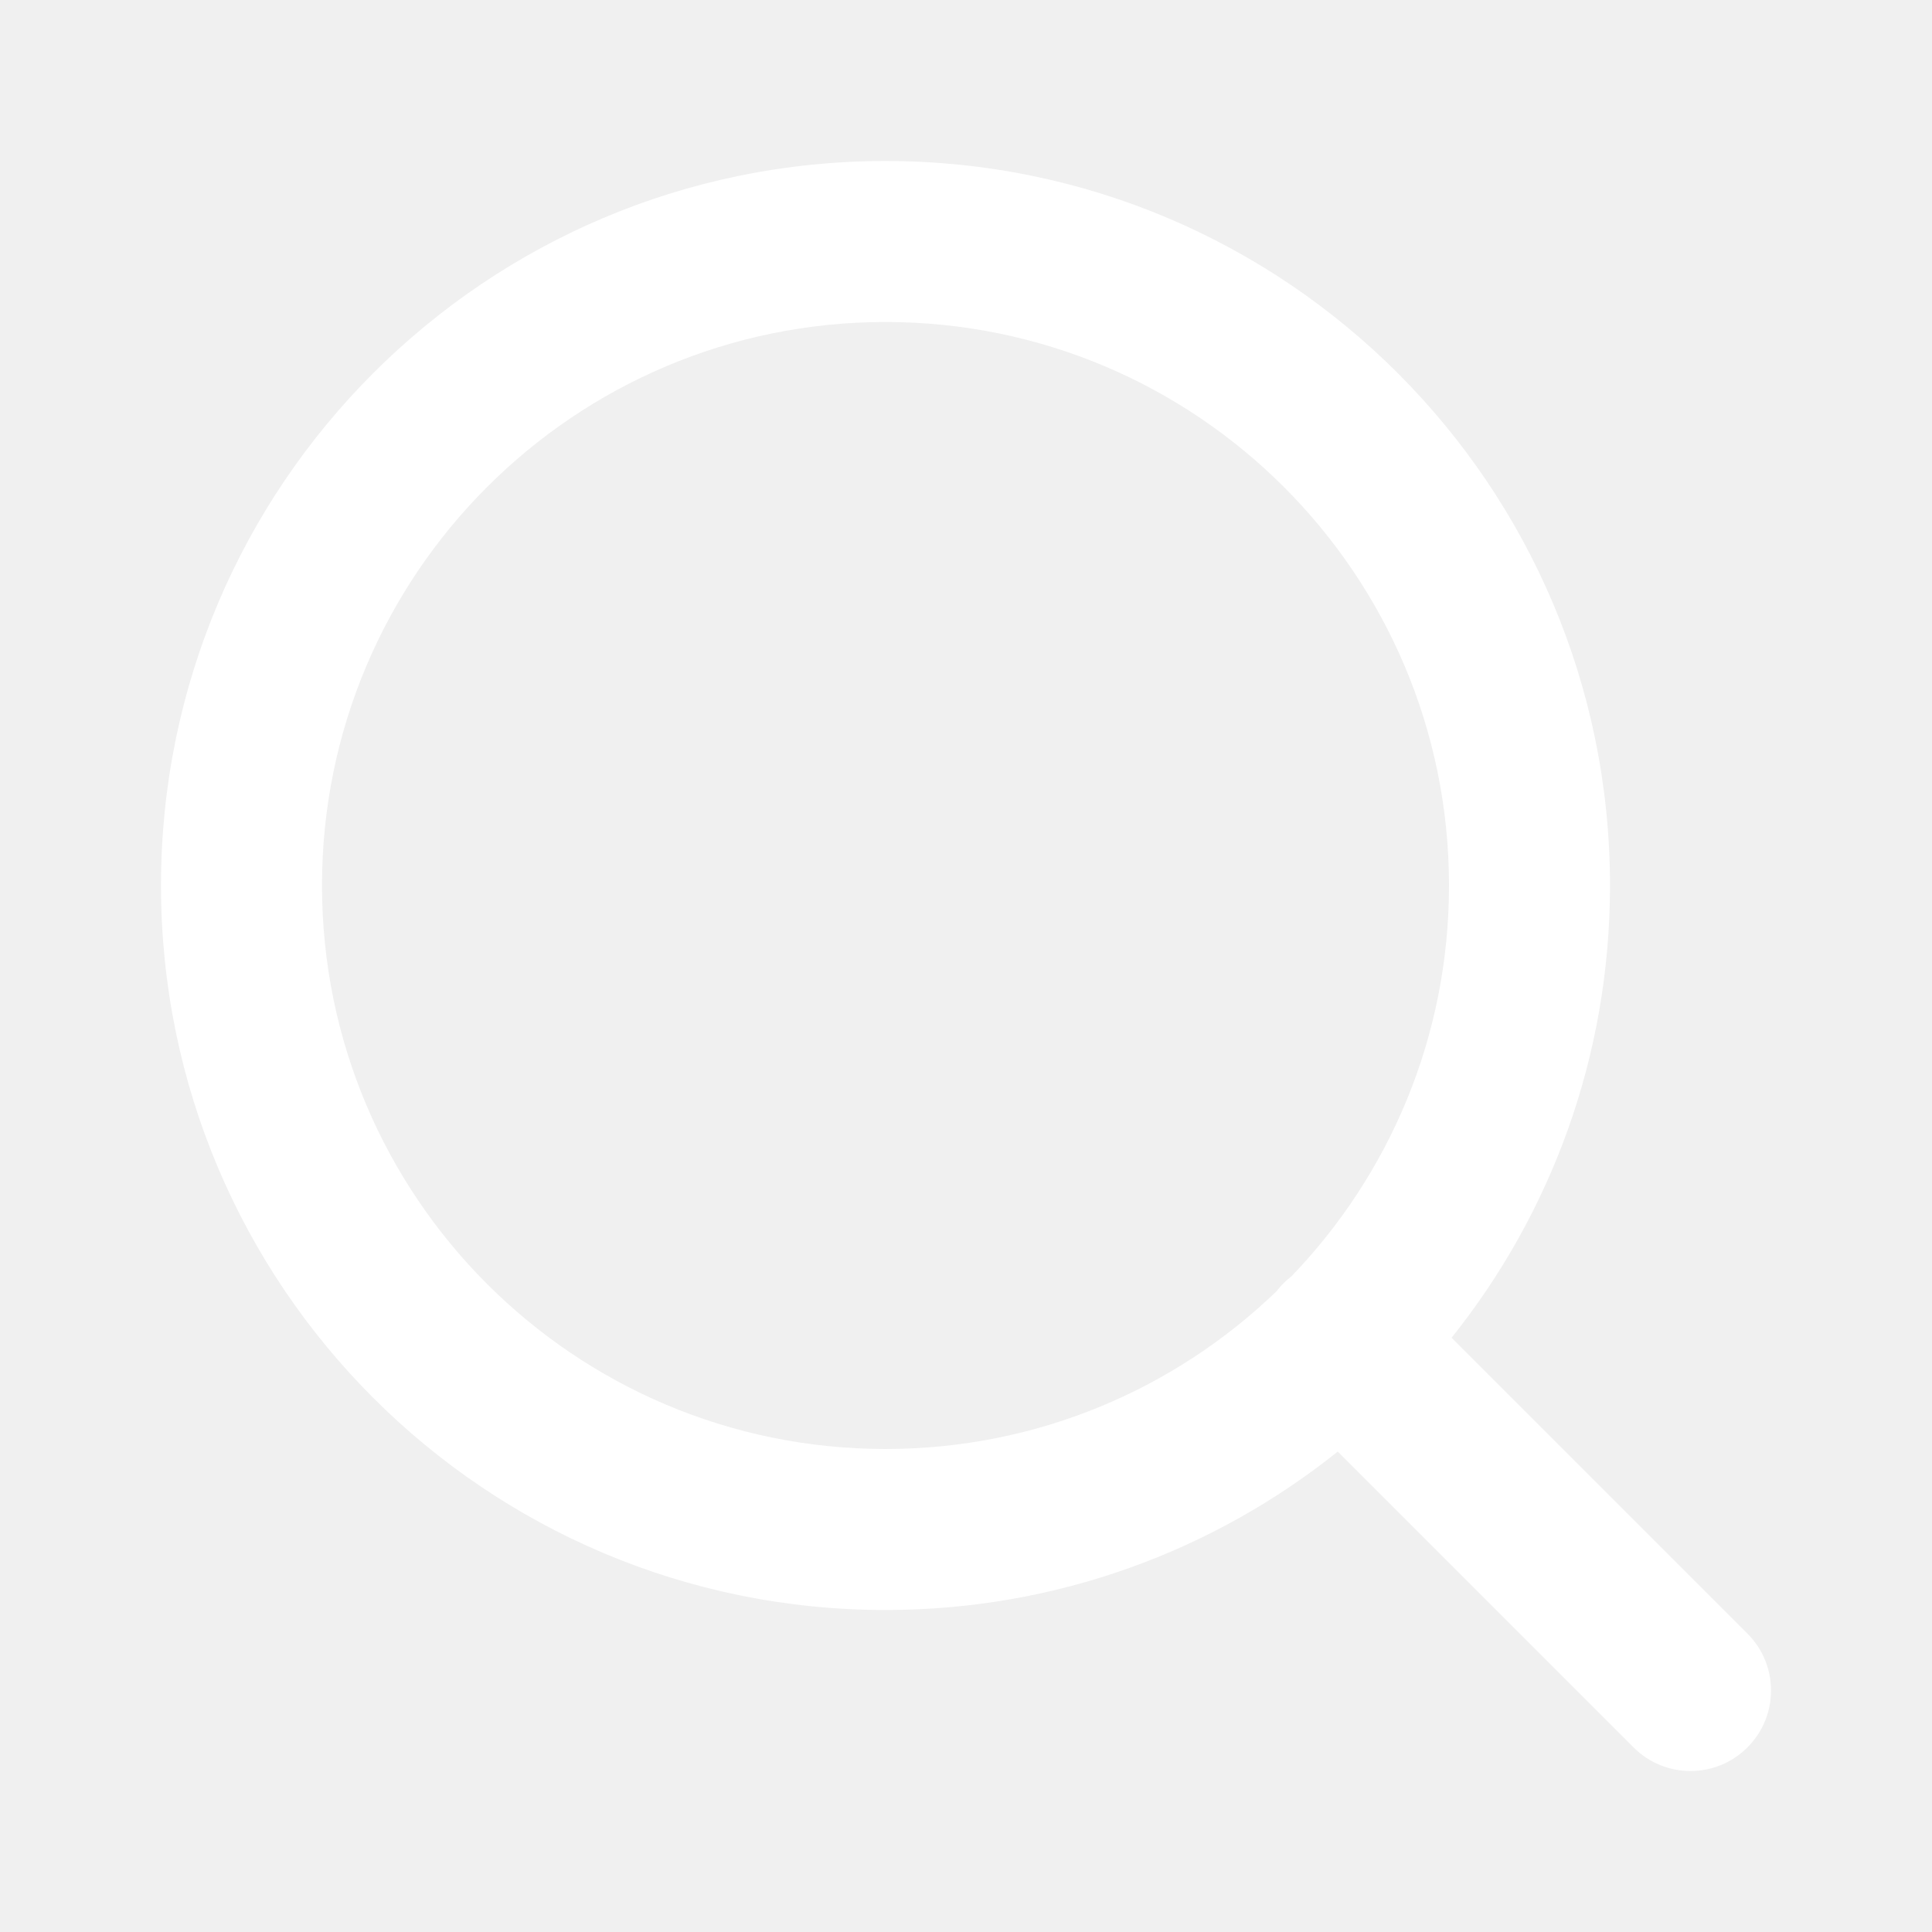
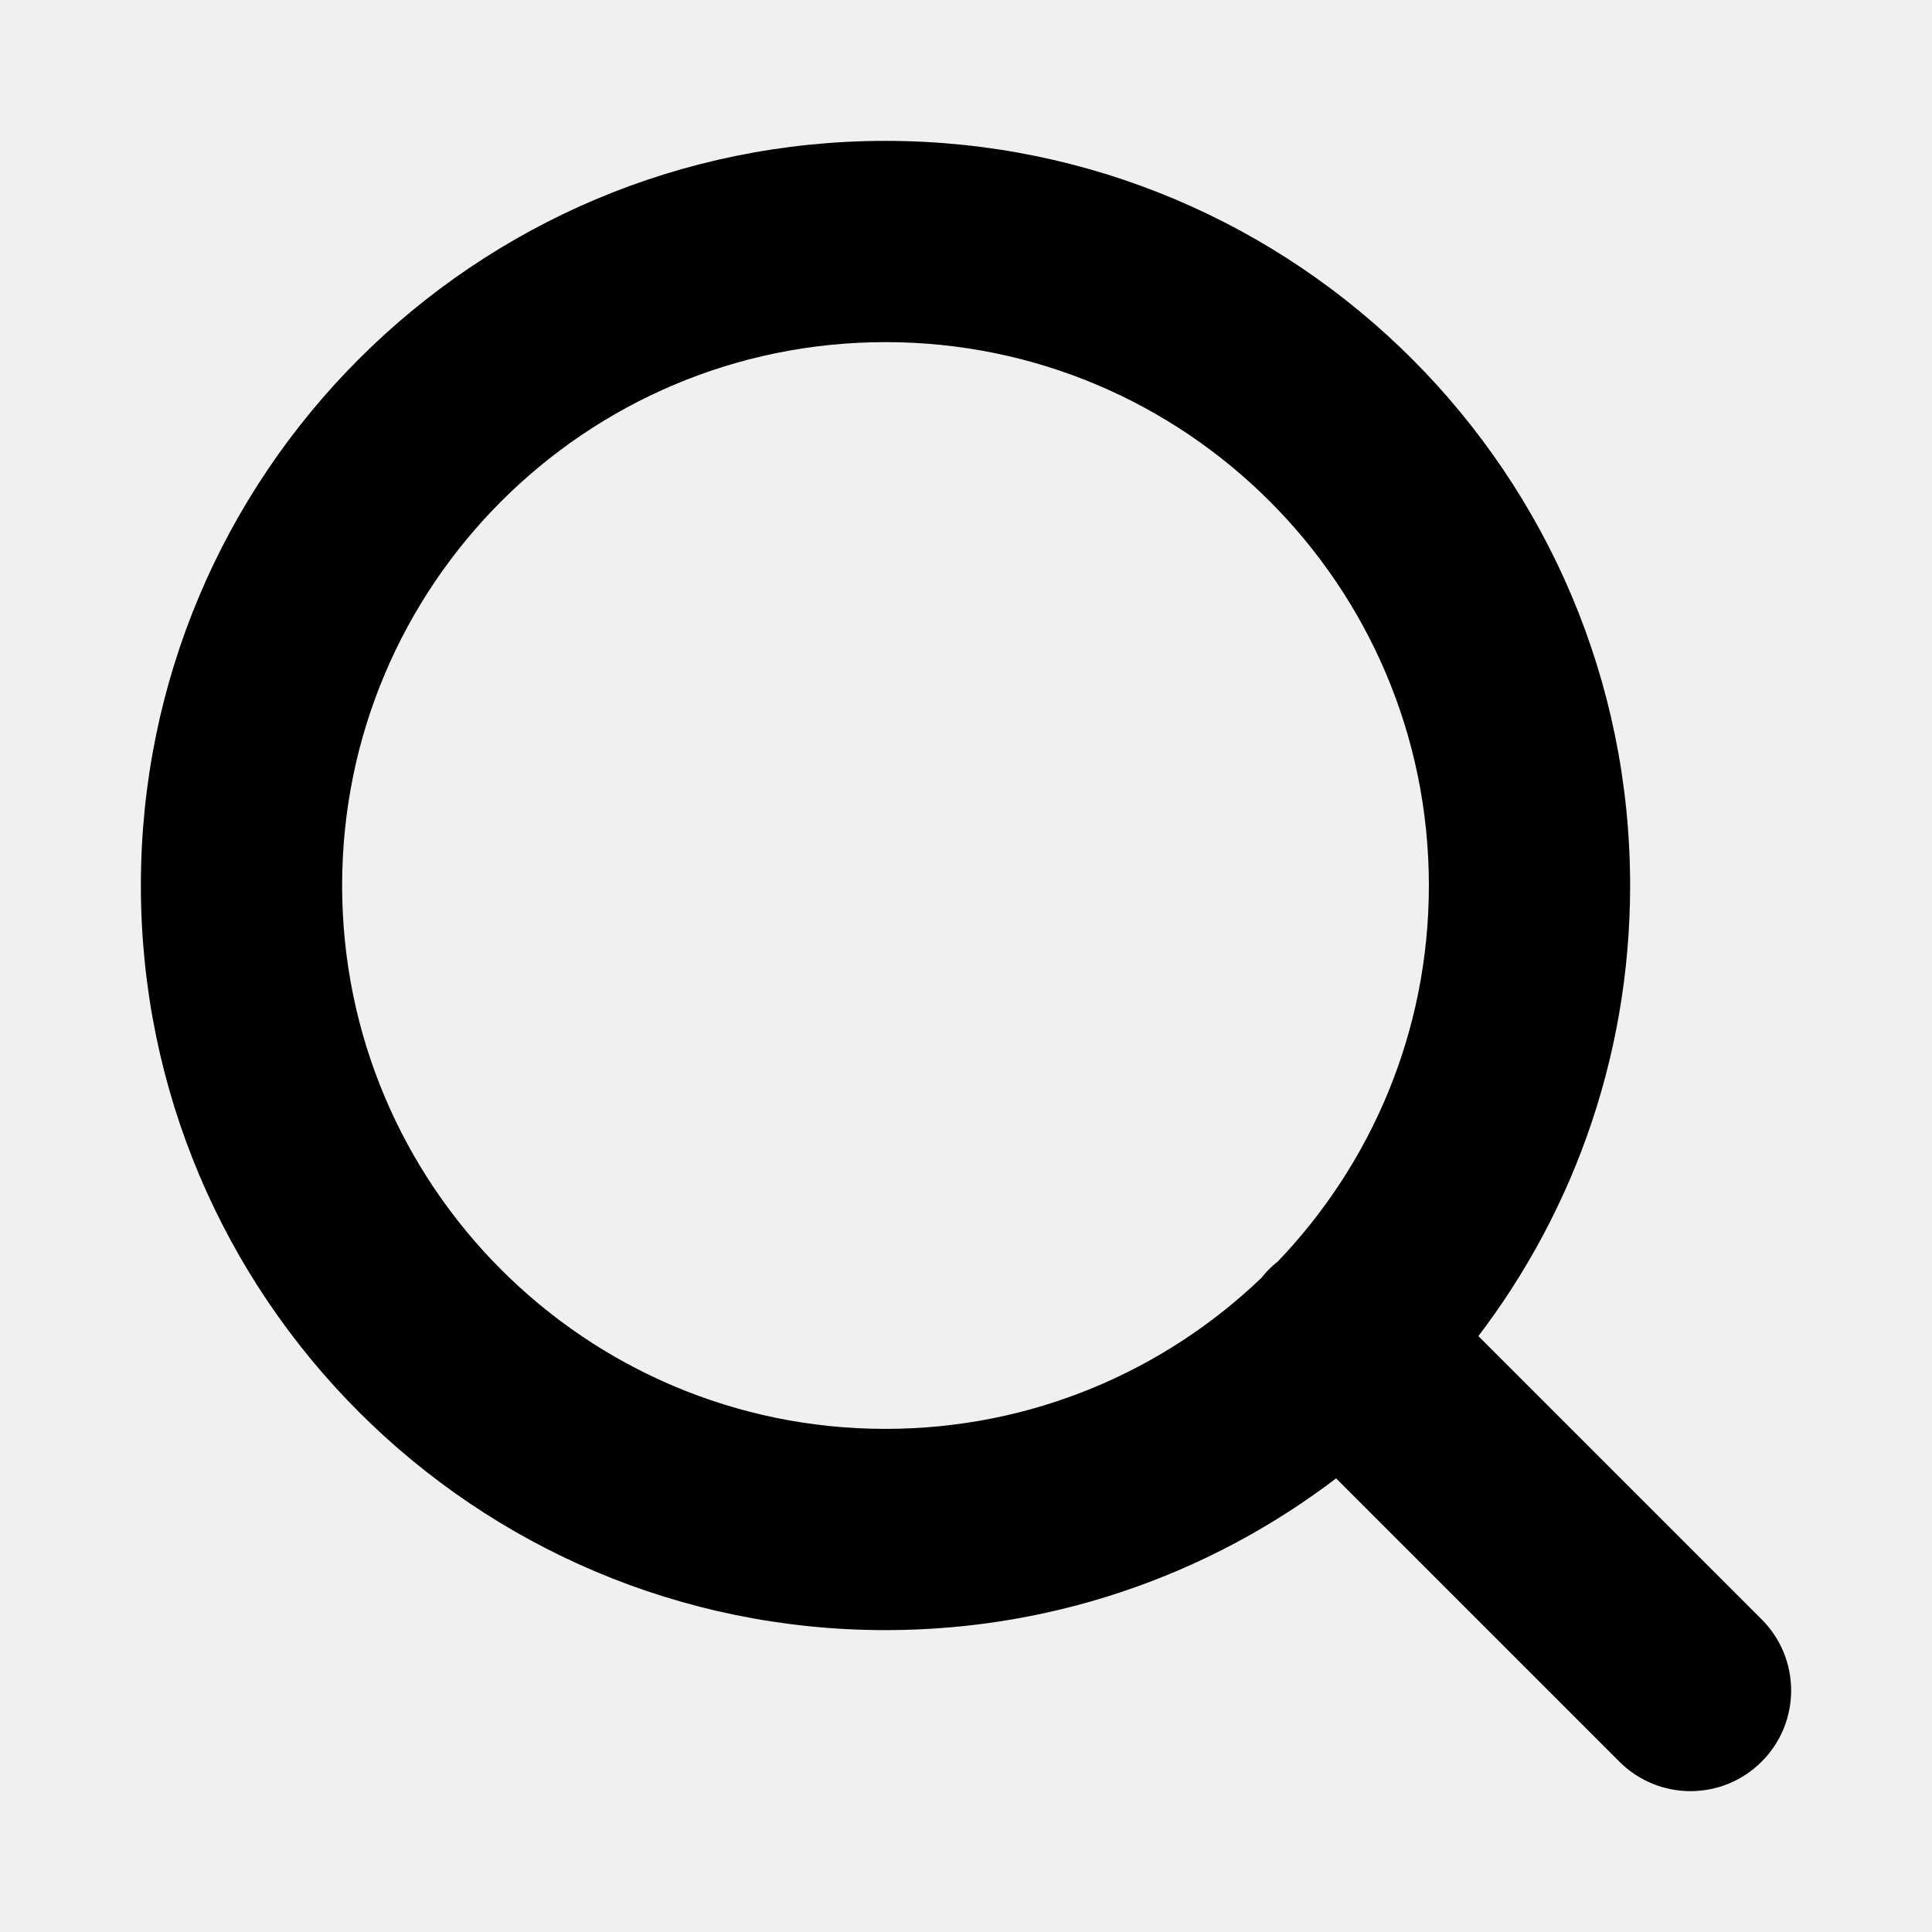
<svg xmlns="http://www.w3.org/2000/svg" width="24" height="24" viewBox="0 0 24 24" fill="none">
-   <path fill-rule="evenodd" clip-rule="evenodd" d="M4 11C4 7.134 7.134 4 11 4C14.866 4 18 7.134 18 11C18 12.886 17.254 14.597 16.042 15.856C16.008 15.882 15.974 15.911 15.943 15.943C15.911 15.974 15.882 16.008 15.856 16.042C14.597 17.254 12.886 18 11 18C7.134 18 4 14.866 4 11ZM16.618 18.032C15.078 19.264 13.125 20 11 20C6.029 20 2 15.971 2 11C2 6.029 6.029 2 11 2C15.971 2 20 6.029 20 11C20 13.125 19.264 15.078 18.032 16.618L21.707 20.293C22.098 20.683 22.098 21.317 21.707 21.707C21.317 22.098 20.683 22.098 20.293 21.707L16.618 18.032Z" fill="white" />
+   <path fill-rule="evenodd" clip-rule="evenodd" d="M4 11C4 7.134 7.134 4 11 4C14.866 4 18 7.134 18 11C18 12.886 17.254 14.597 16.042 15.856C16.008 15.882 15.974 15.911 15.943 15.943C15.911 15.974 15.882 16.008 15.856 16.042C14.597 17.254 12.886 18 11 18C7.134 18 4 14.866 4 11ZM16.618 18.032C15.078 19.264 13.125 20 11 20C6.029 20 2 15.971 2 11C2 6.029 6.029 2 11 2C15.971 2 20 6.029 20 11C20 13.125 19.264 15.078 18.032 16.618L21.707 20.293C22.098 20.683 22.098 21.317 21.707 21.707C21.317 22.098 20.683 22.098 20.293 21.707L16.618 18.032Z" stroke="black" stroke-width="0.5" fill="black" />
</svg>
